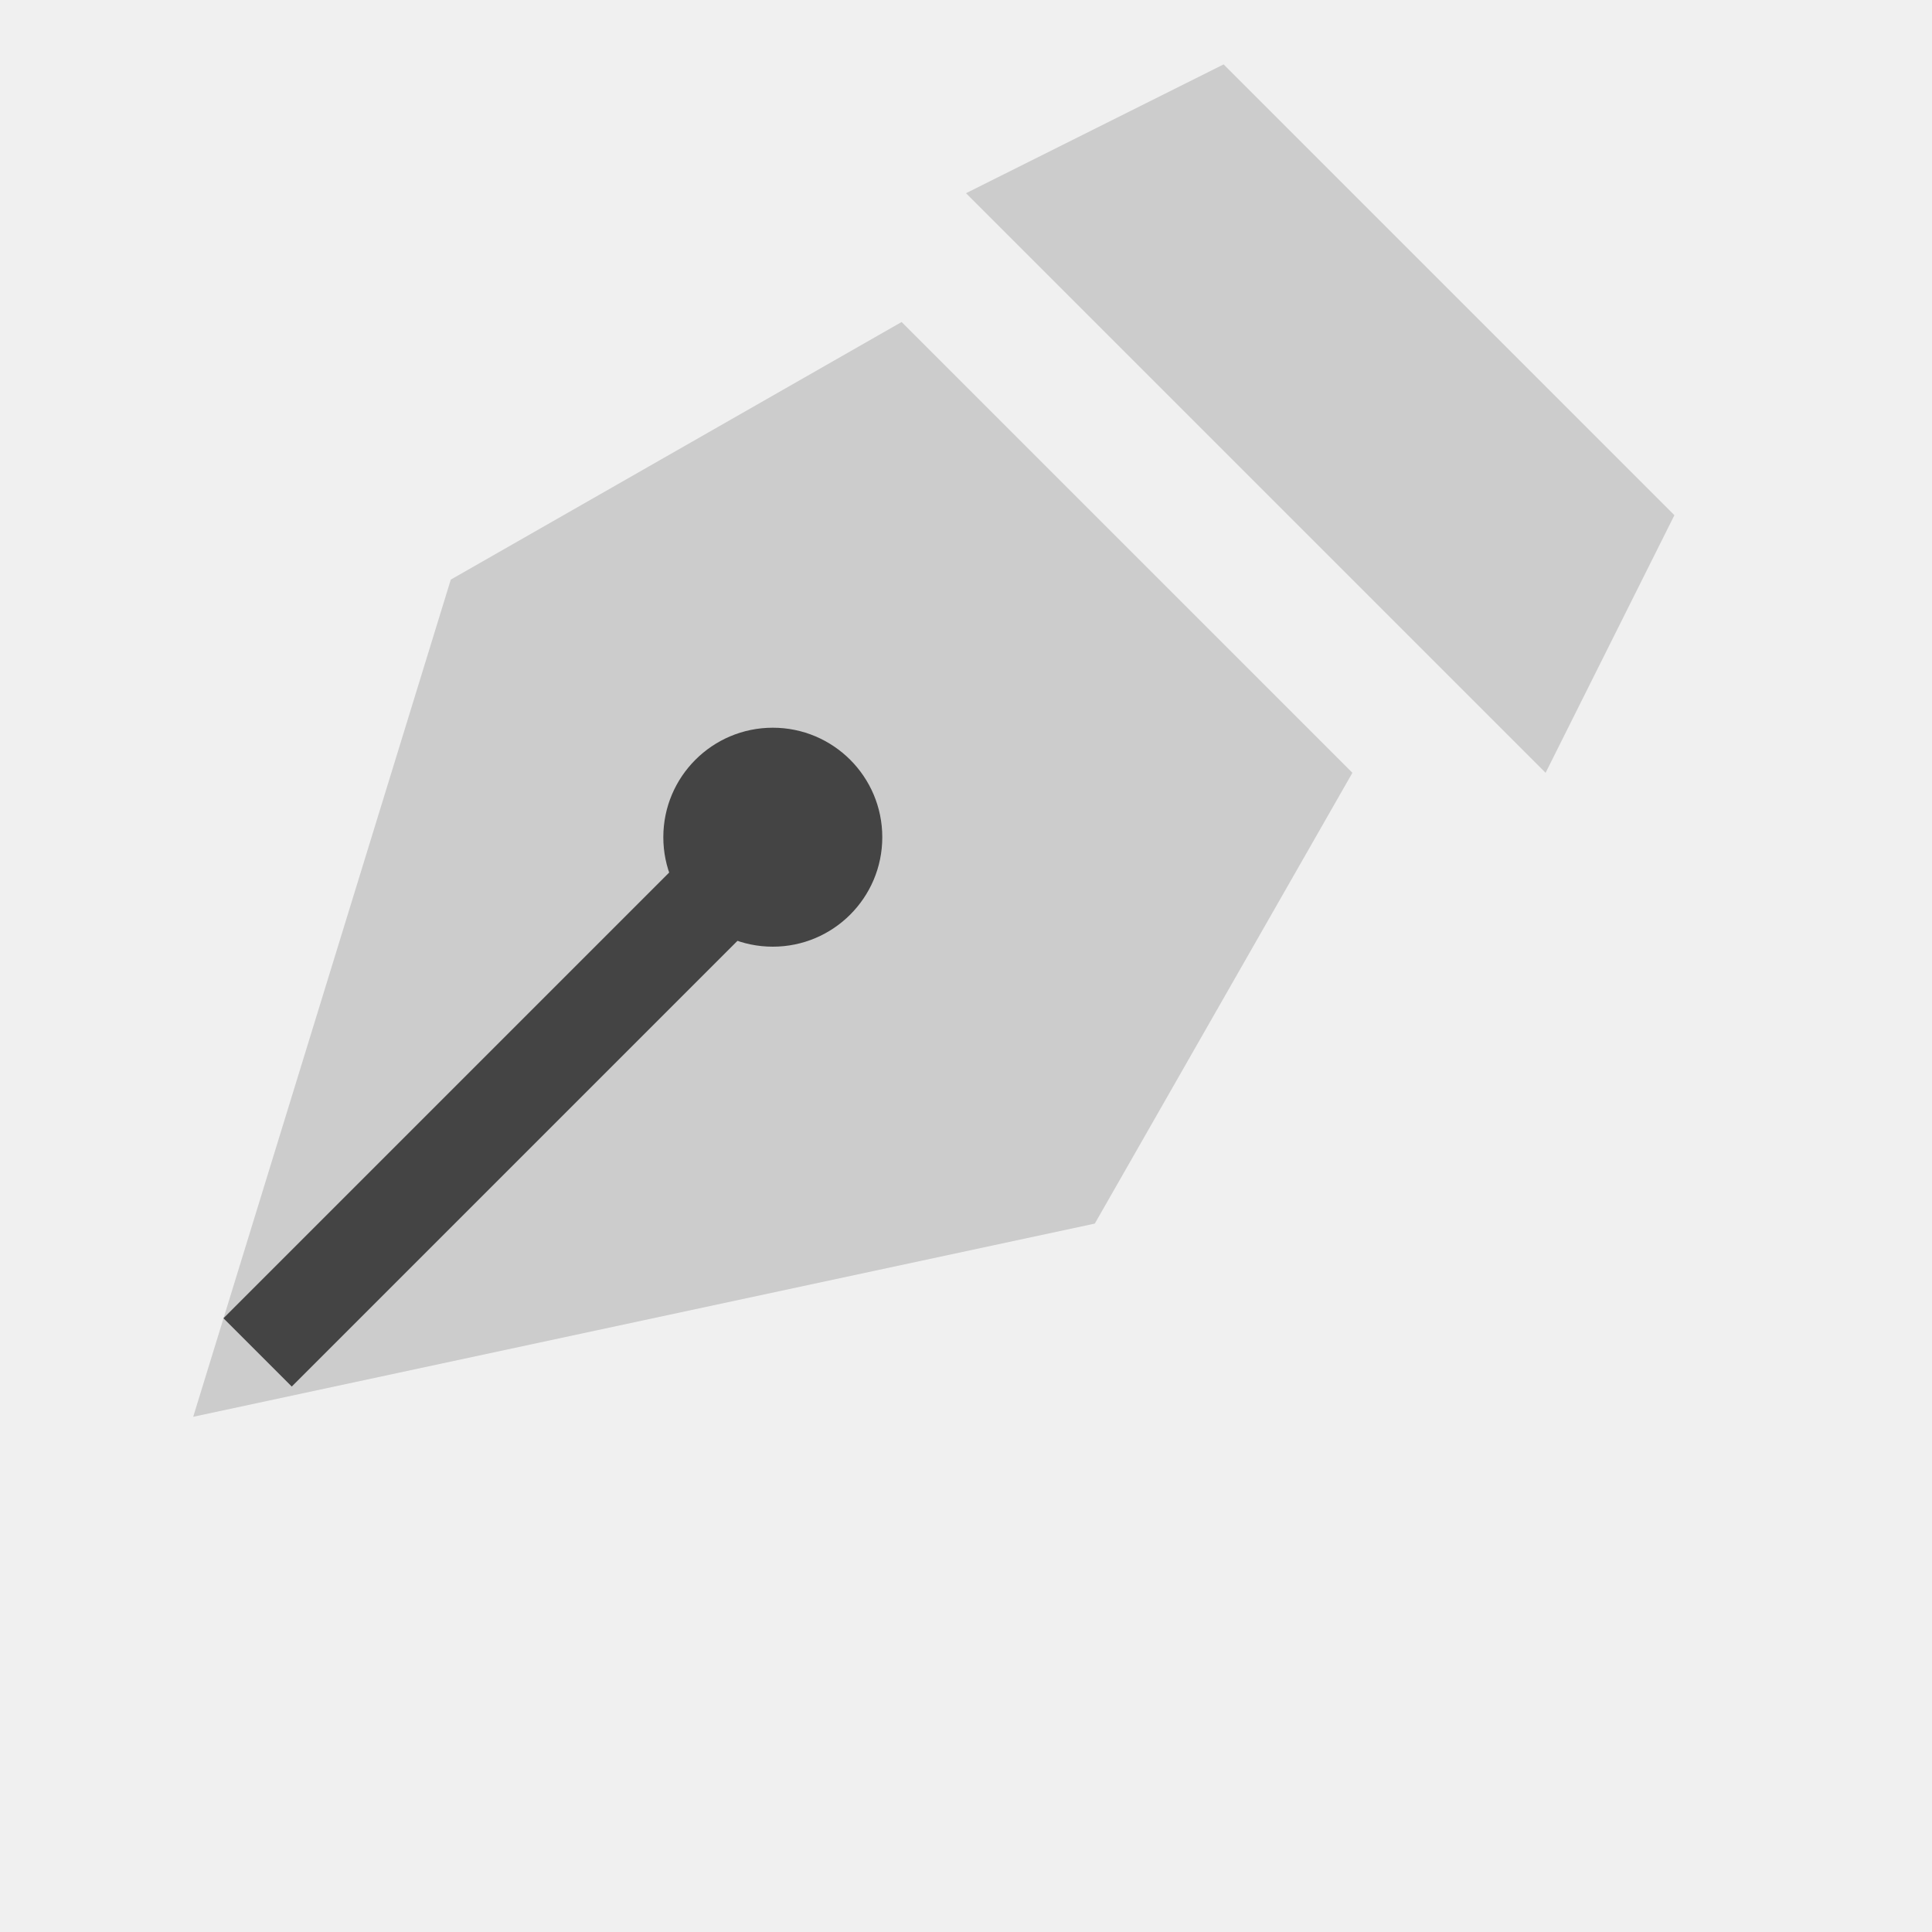
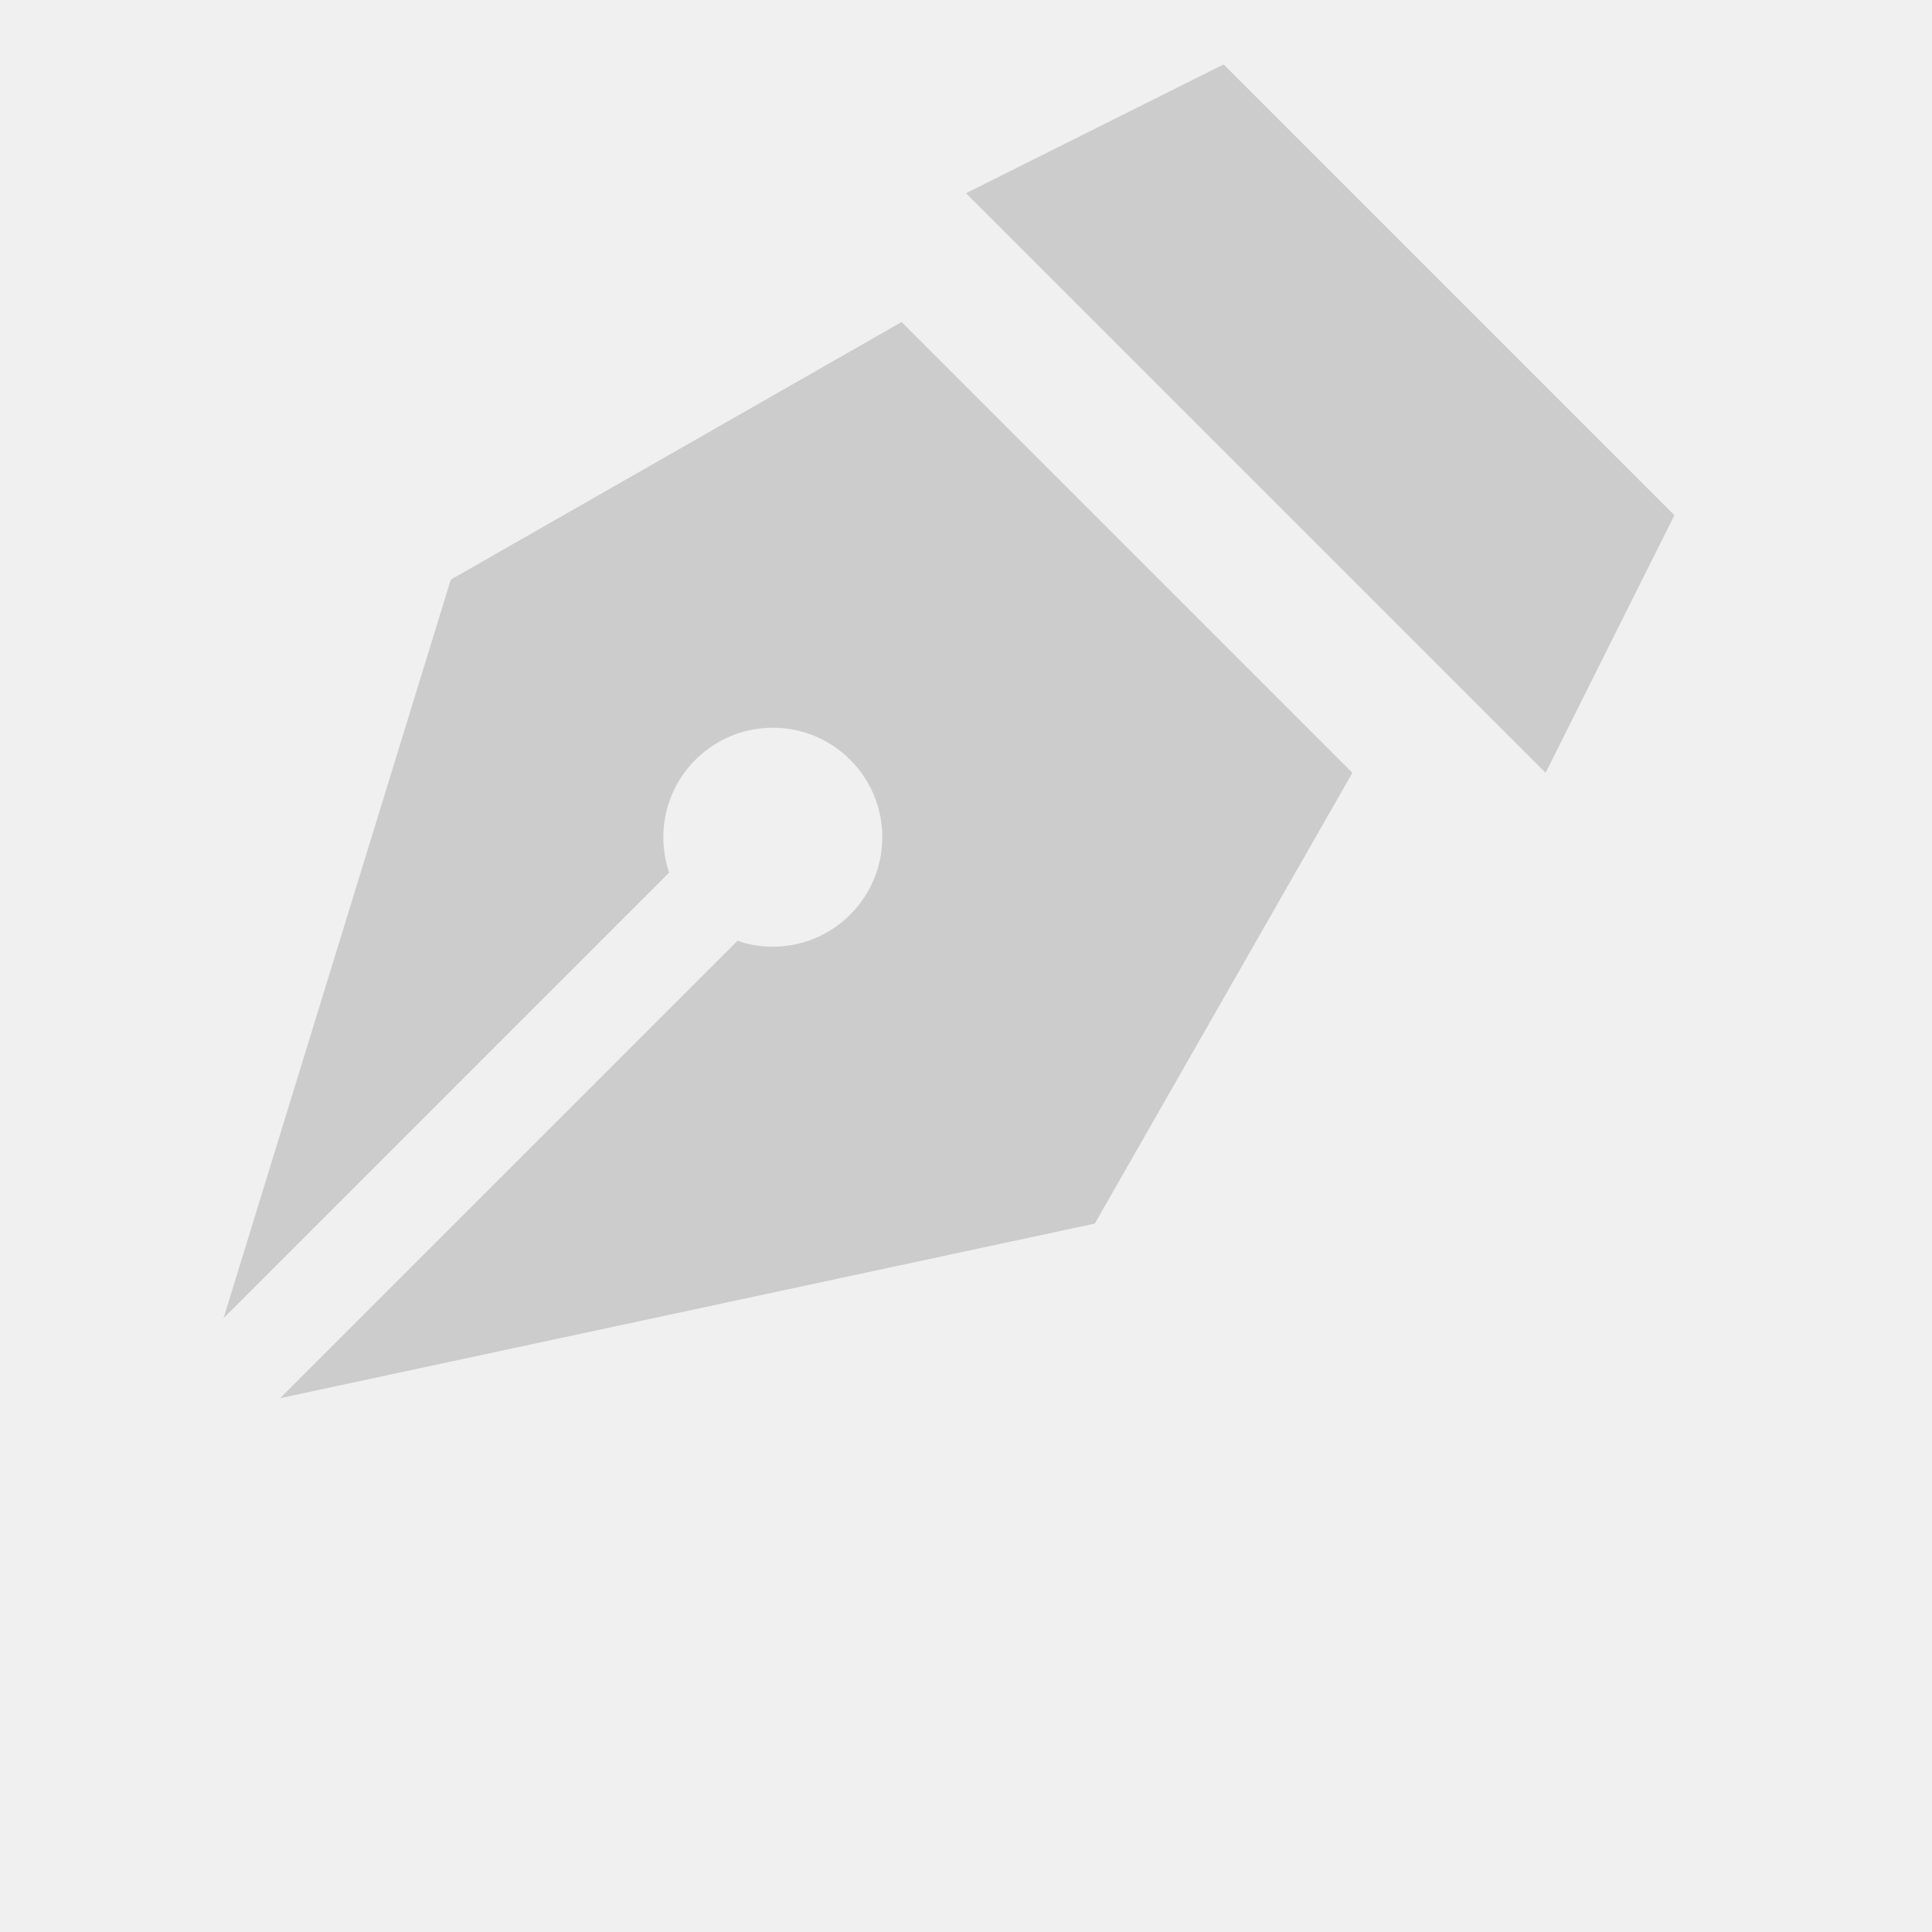
<svg xmlns="http://www.w3.org/2000/svg" viewBox="0 0 30 30">
-   <path d="M3 22 7 9 14 5 21 12 17 19Z M4.5 20.5 11 14" fill="#ccc" fill-rule="evenodd" />
+   <defs>
+     <mask id="nib-cutout" maskUnits="userSpaceOnUse" x="0" y="0" width="30" height="30">
+       <rect width="30" height="30" fill="white" />
+       <path d="m3 22 8-8" fill="none" stroke="black" stroke-width="1.5" />
+       <circle cx="12" cy="13" r="1.7" fill="black" />
+     </mask>
+   </defs>
+   <path d="M3 22 7 9 14 5 21 12 17 19Z" fill="#ccc" mask="url(#nib-cutout)" />
  <path d="m15 3 4-2 7 7-2 4Z" fill="#ccc" />
-   <path d="m4 21 7-7" stroke="#444" stroke-width="1.5" />
-   <circle cx="12" cy="13" r="1.7" fill="#444" />
</svg>
